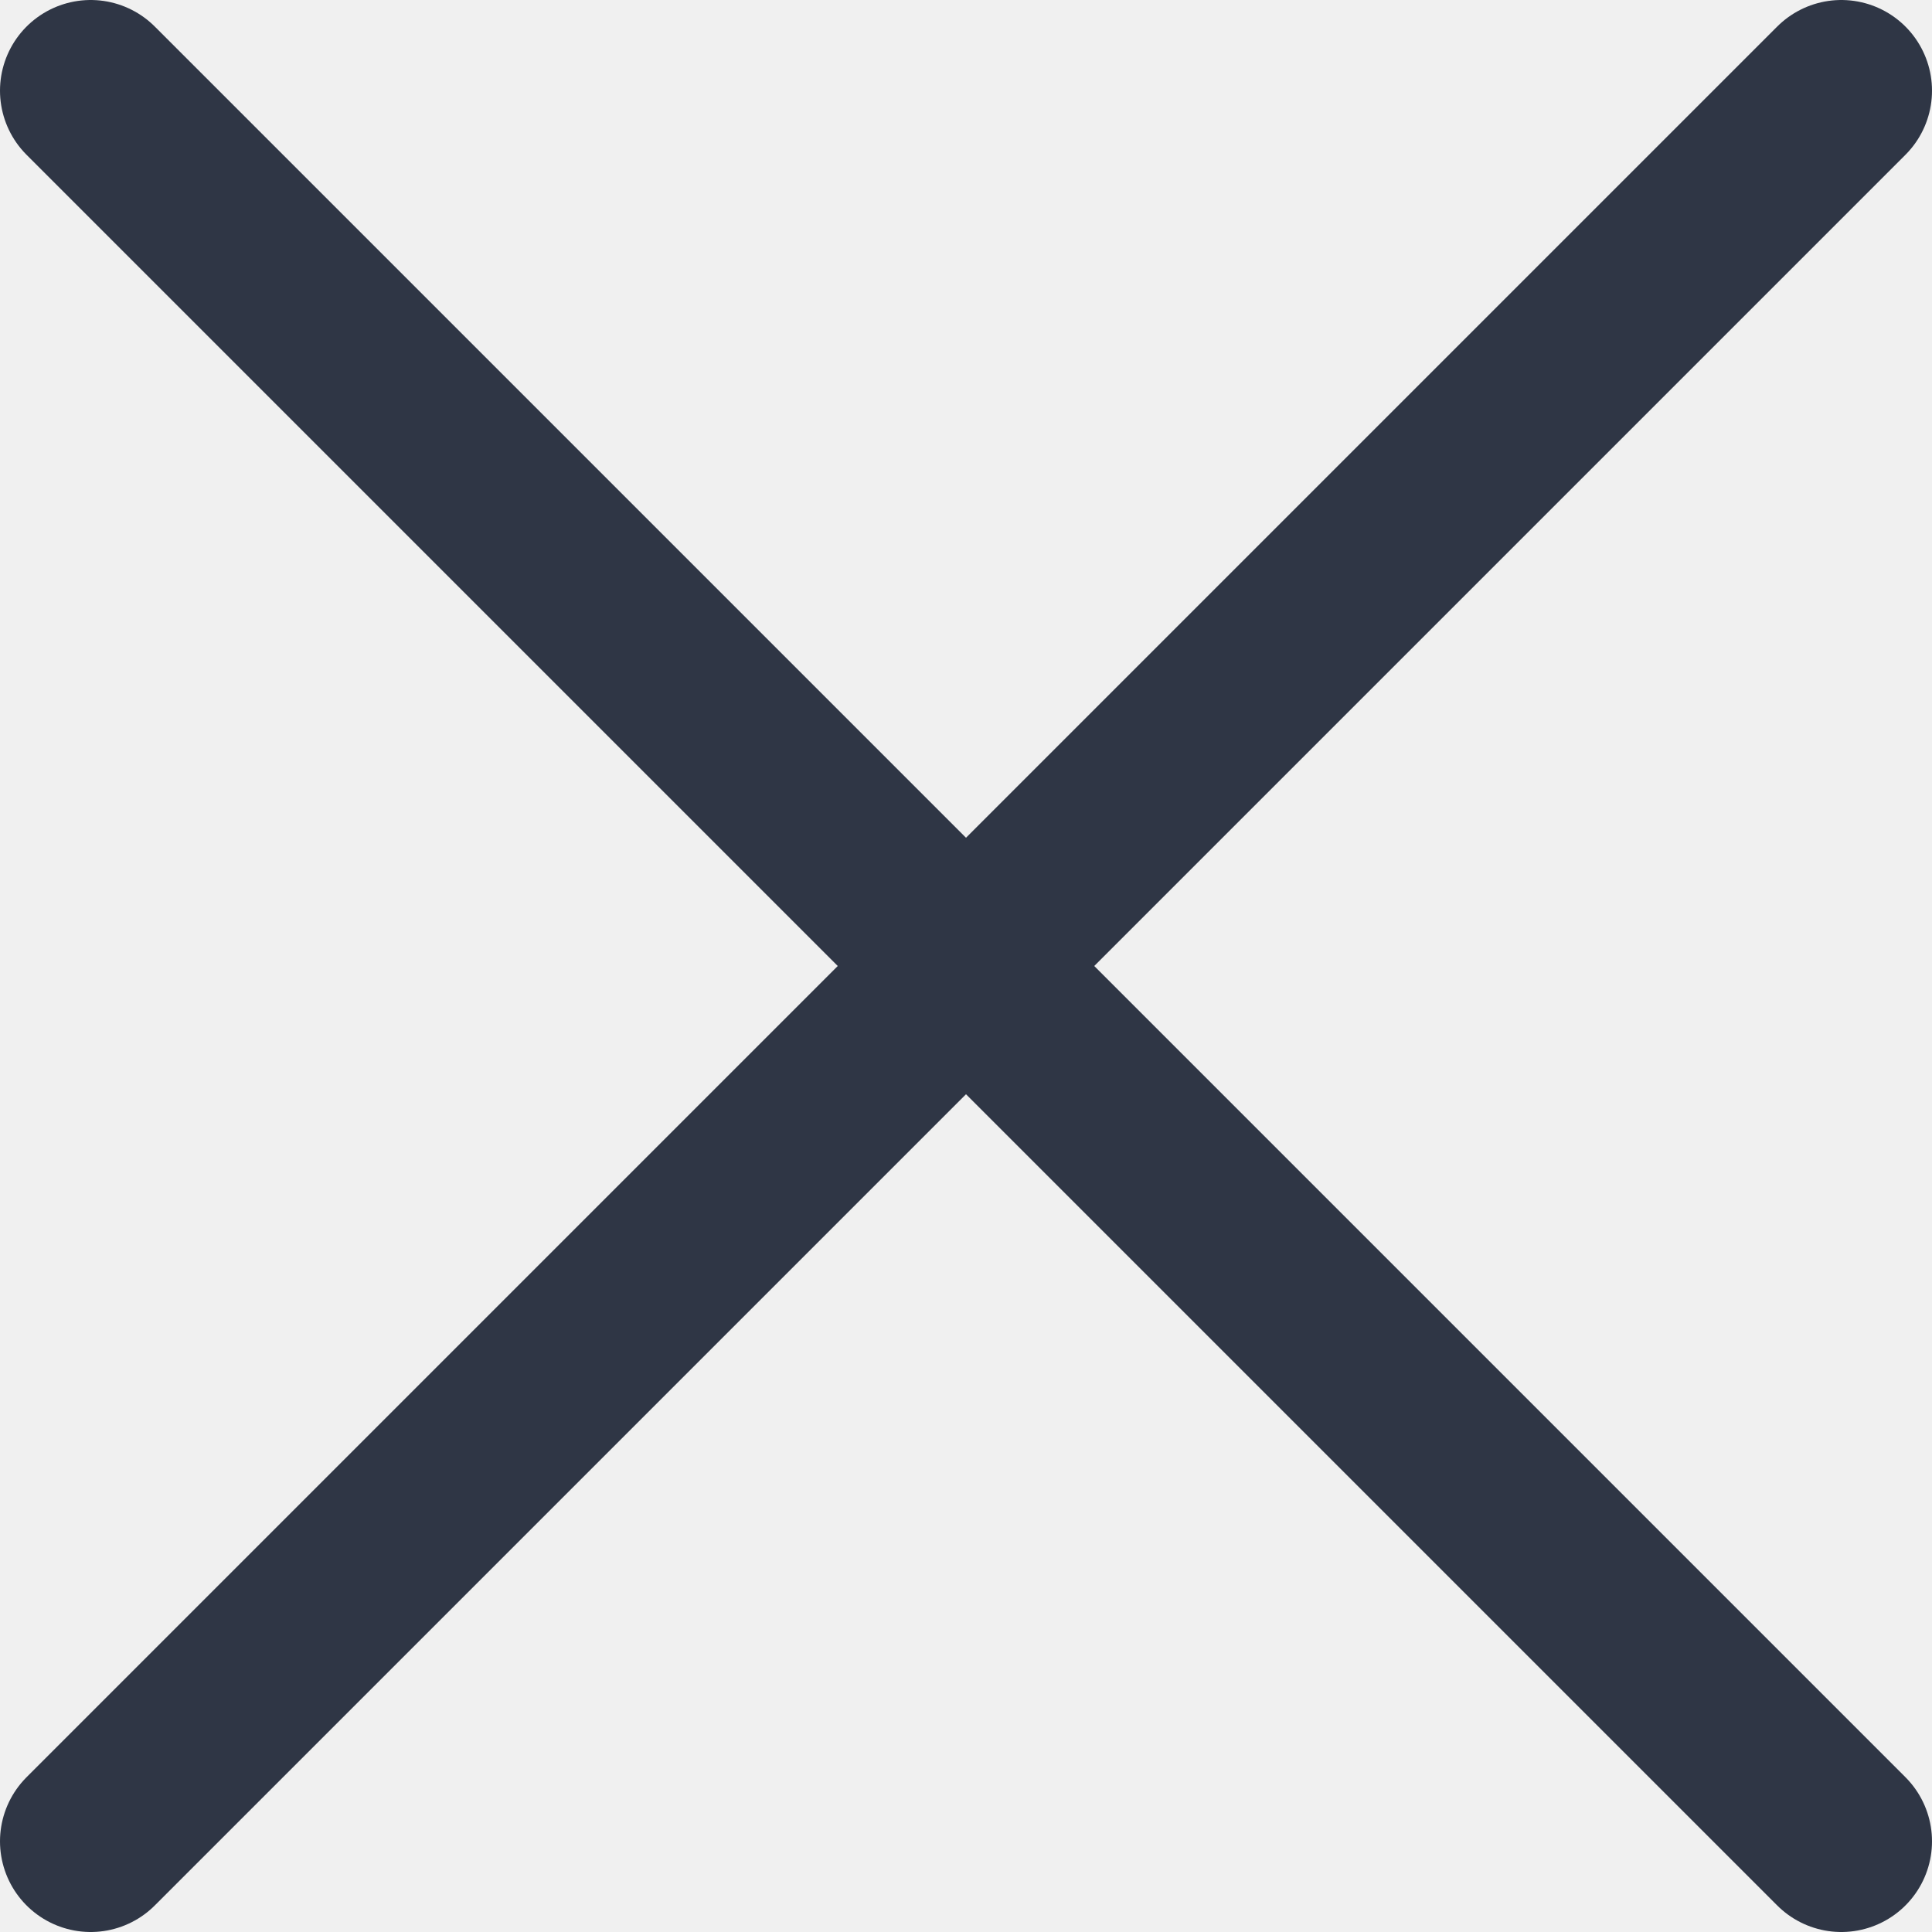
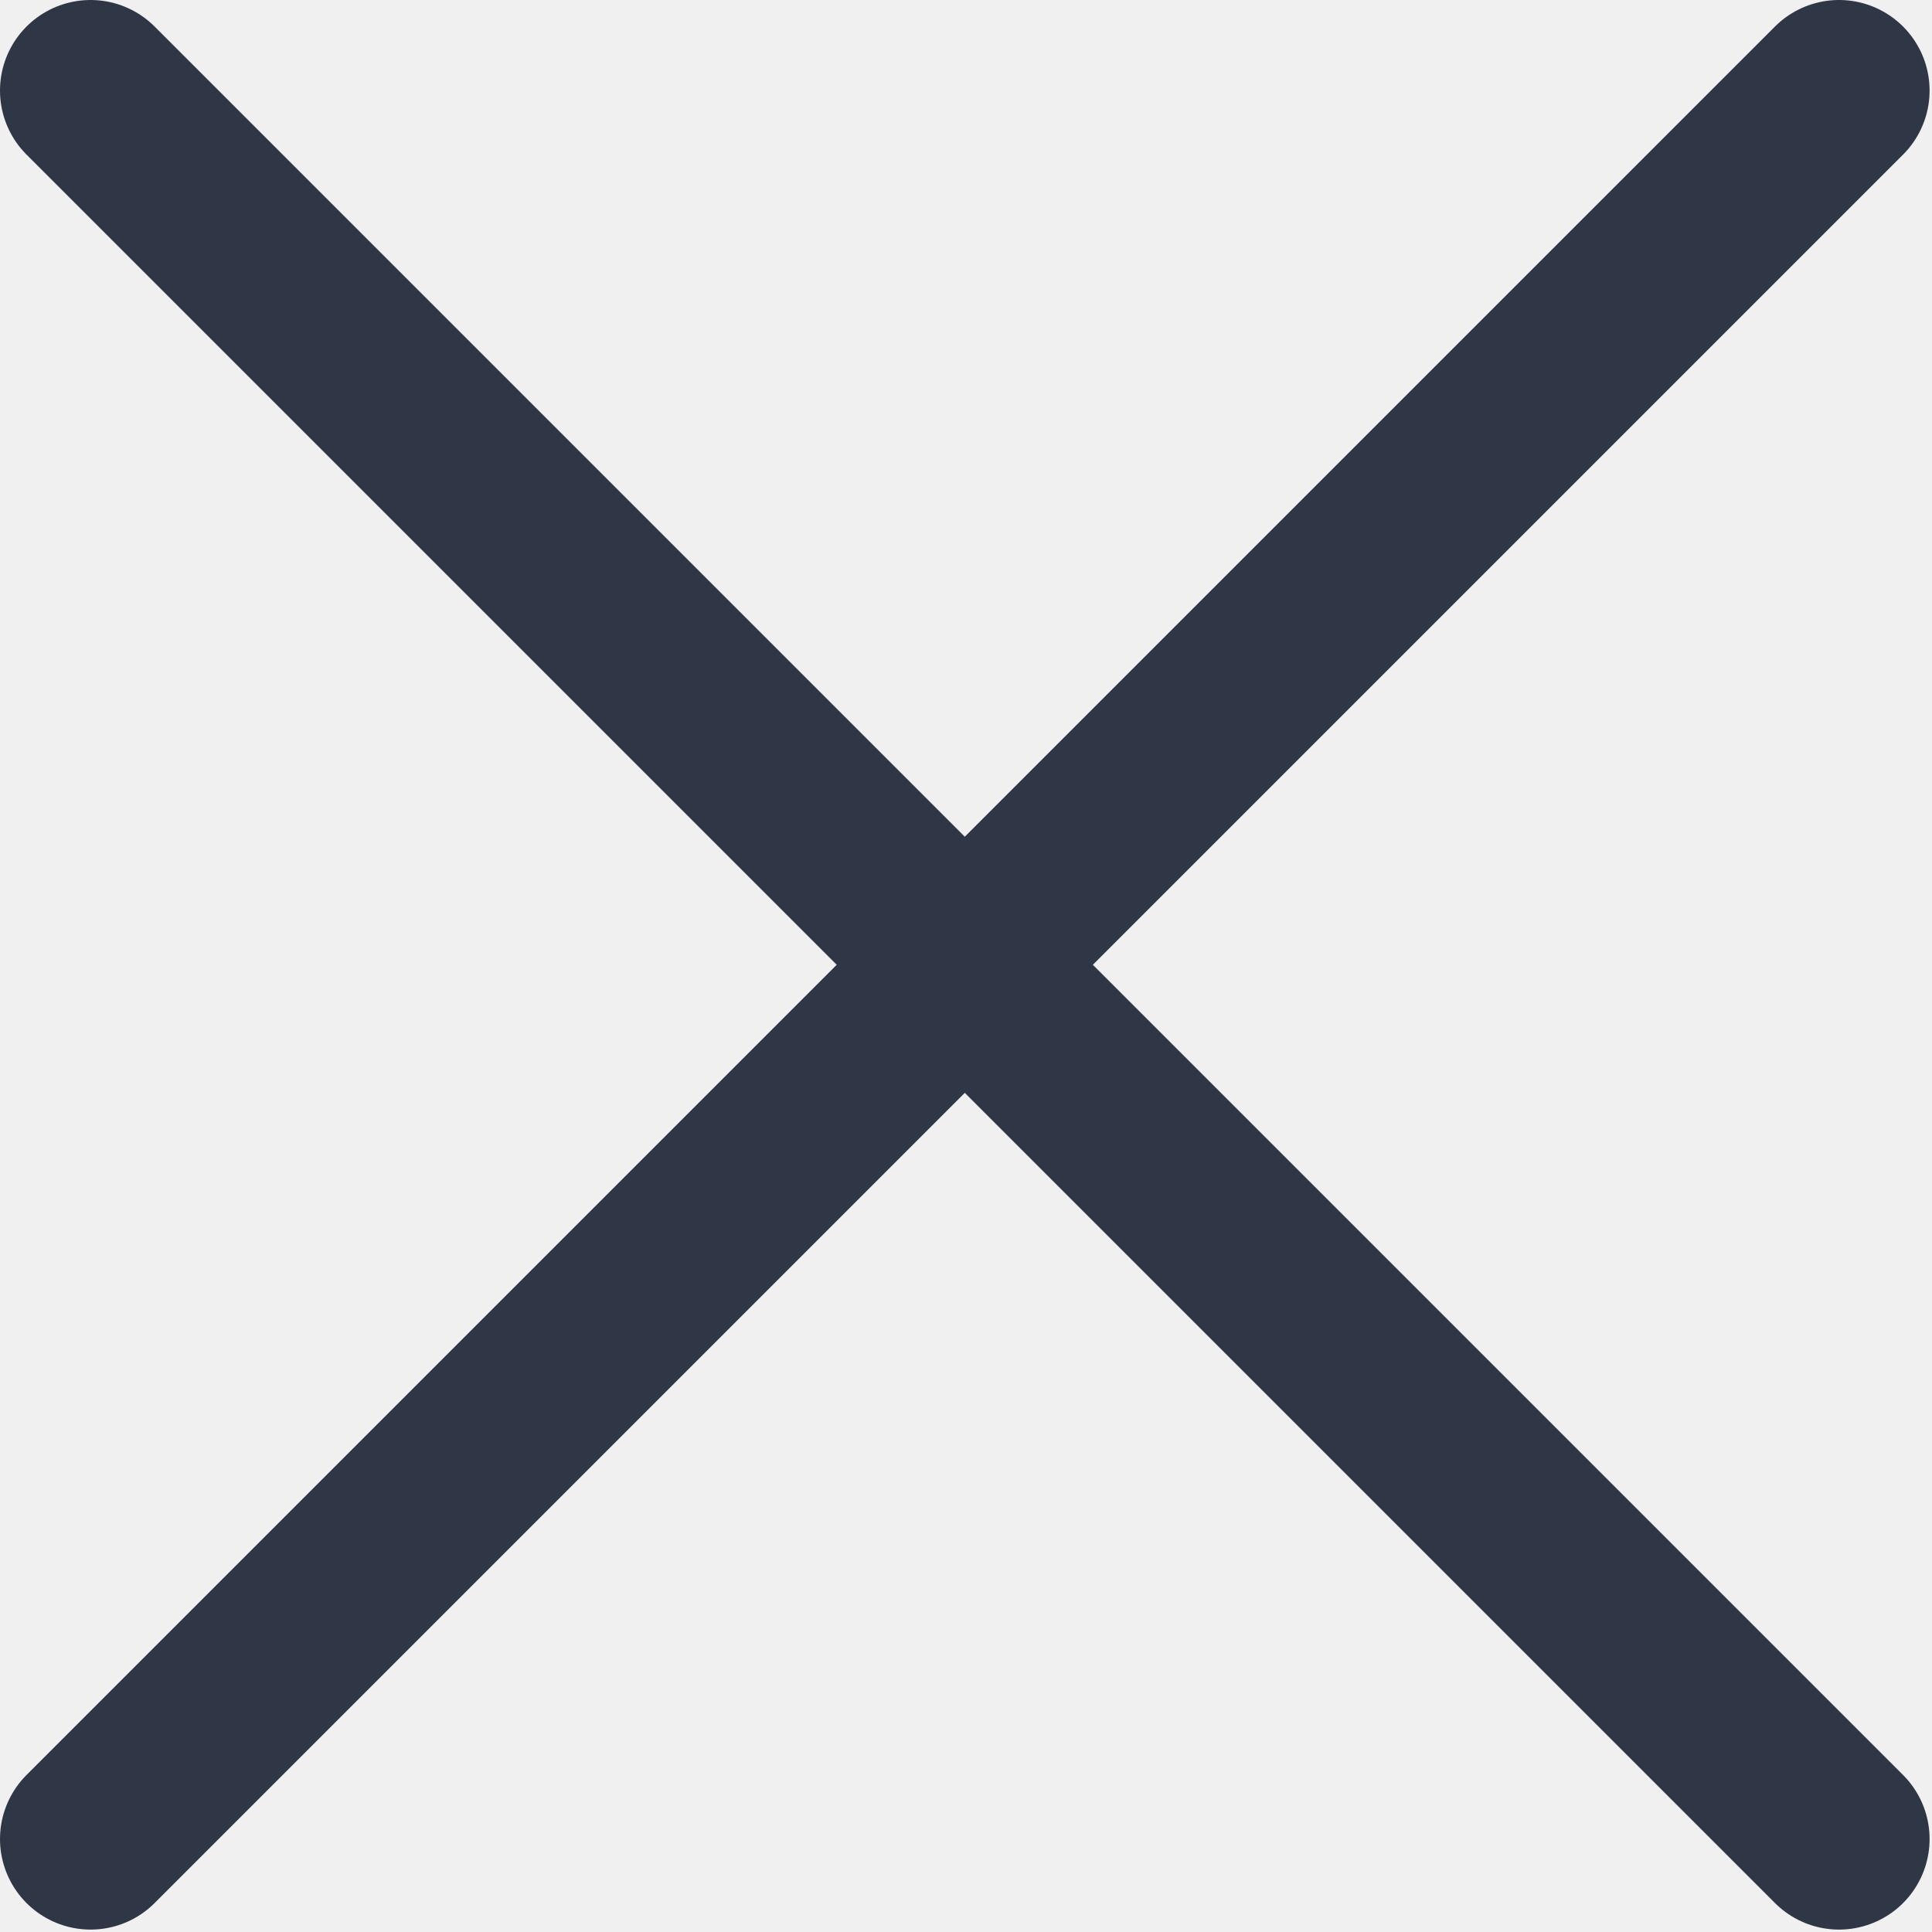
- <svg xmlns="http://www.w3.org/2000/svg" viewBox="0 0 15.98 15.98">
+ <svg xmlns="http://www.w3.org/2000/svg" width="16" height="16" viewBox="0 0 16 16" fill="none">
+   <g clip-path="url(#clip0_2547_5101)">
+     <path d="M0.75 0.75L15.23 15.23" stroke="#2F3645" stroke-width="1.5" stroke-linecap="round" stroke-linejoin="round" />
+     <path d="M15.23 0.75L0.75 15.23" stroke="#2F3645" stroke-width="1.5" stroke-linecap="round" stroke-linejoin="round" />
+   </g>
  <defs>
-     <style>.cls-1{fill:none;stroke:#2f3645;stroke-linecap:round;stroke-linejoin:round;stroke-width:1.5px;}</style>
+     <clipPath id="clip0_2547_5101">
+       <rect width="15.98" height="15.98" fill="white" />
+     </clipPath>
  </defs>
-   <g id="레이어_2" data-name="레이어 2">
-     <g id="레이어_1-2" data-name="레이어 1">
-       <g id="common_canccel_big" data-name="common/canccel_big">
-         <line class="cls-1" x1="0.75" y1="0.75" x2="15.23" y2="15.23" />
-         <line class="cls-1" x1="15.23" y1="0.75" x2="0.75" y2="15.23" />
-       </g>
-     </g>
-   </g>
</svg>
